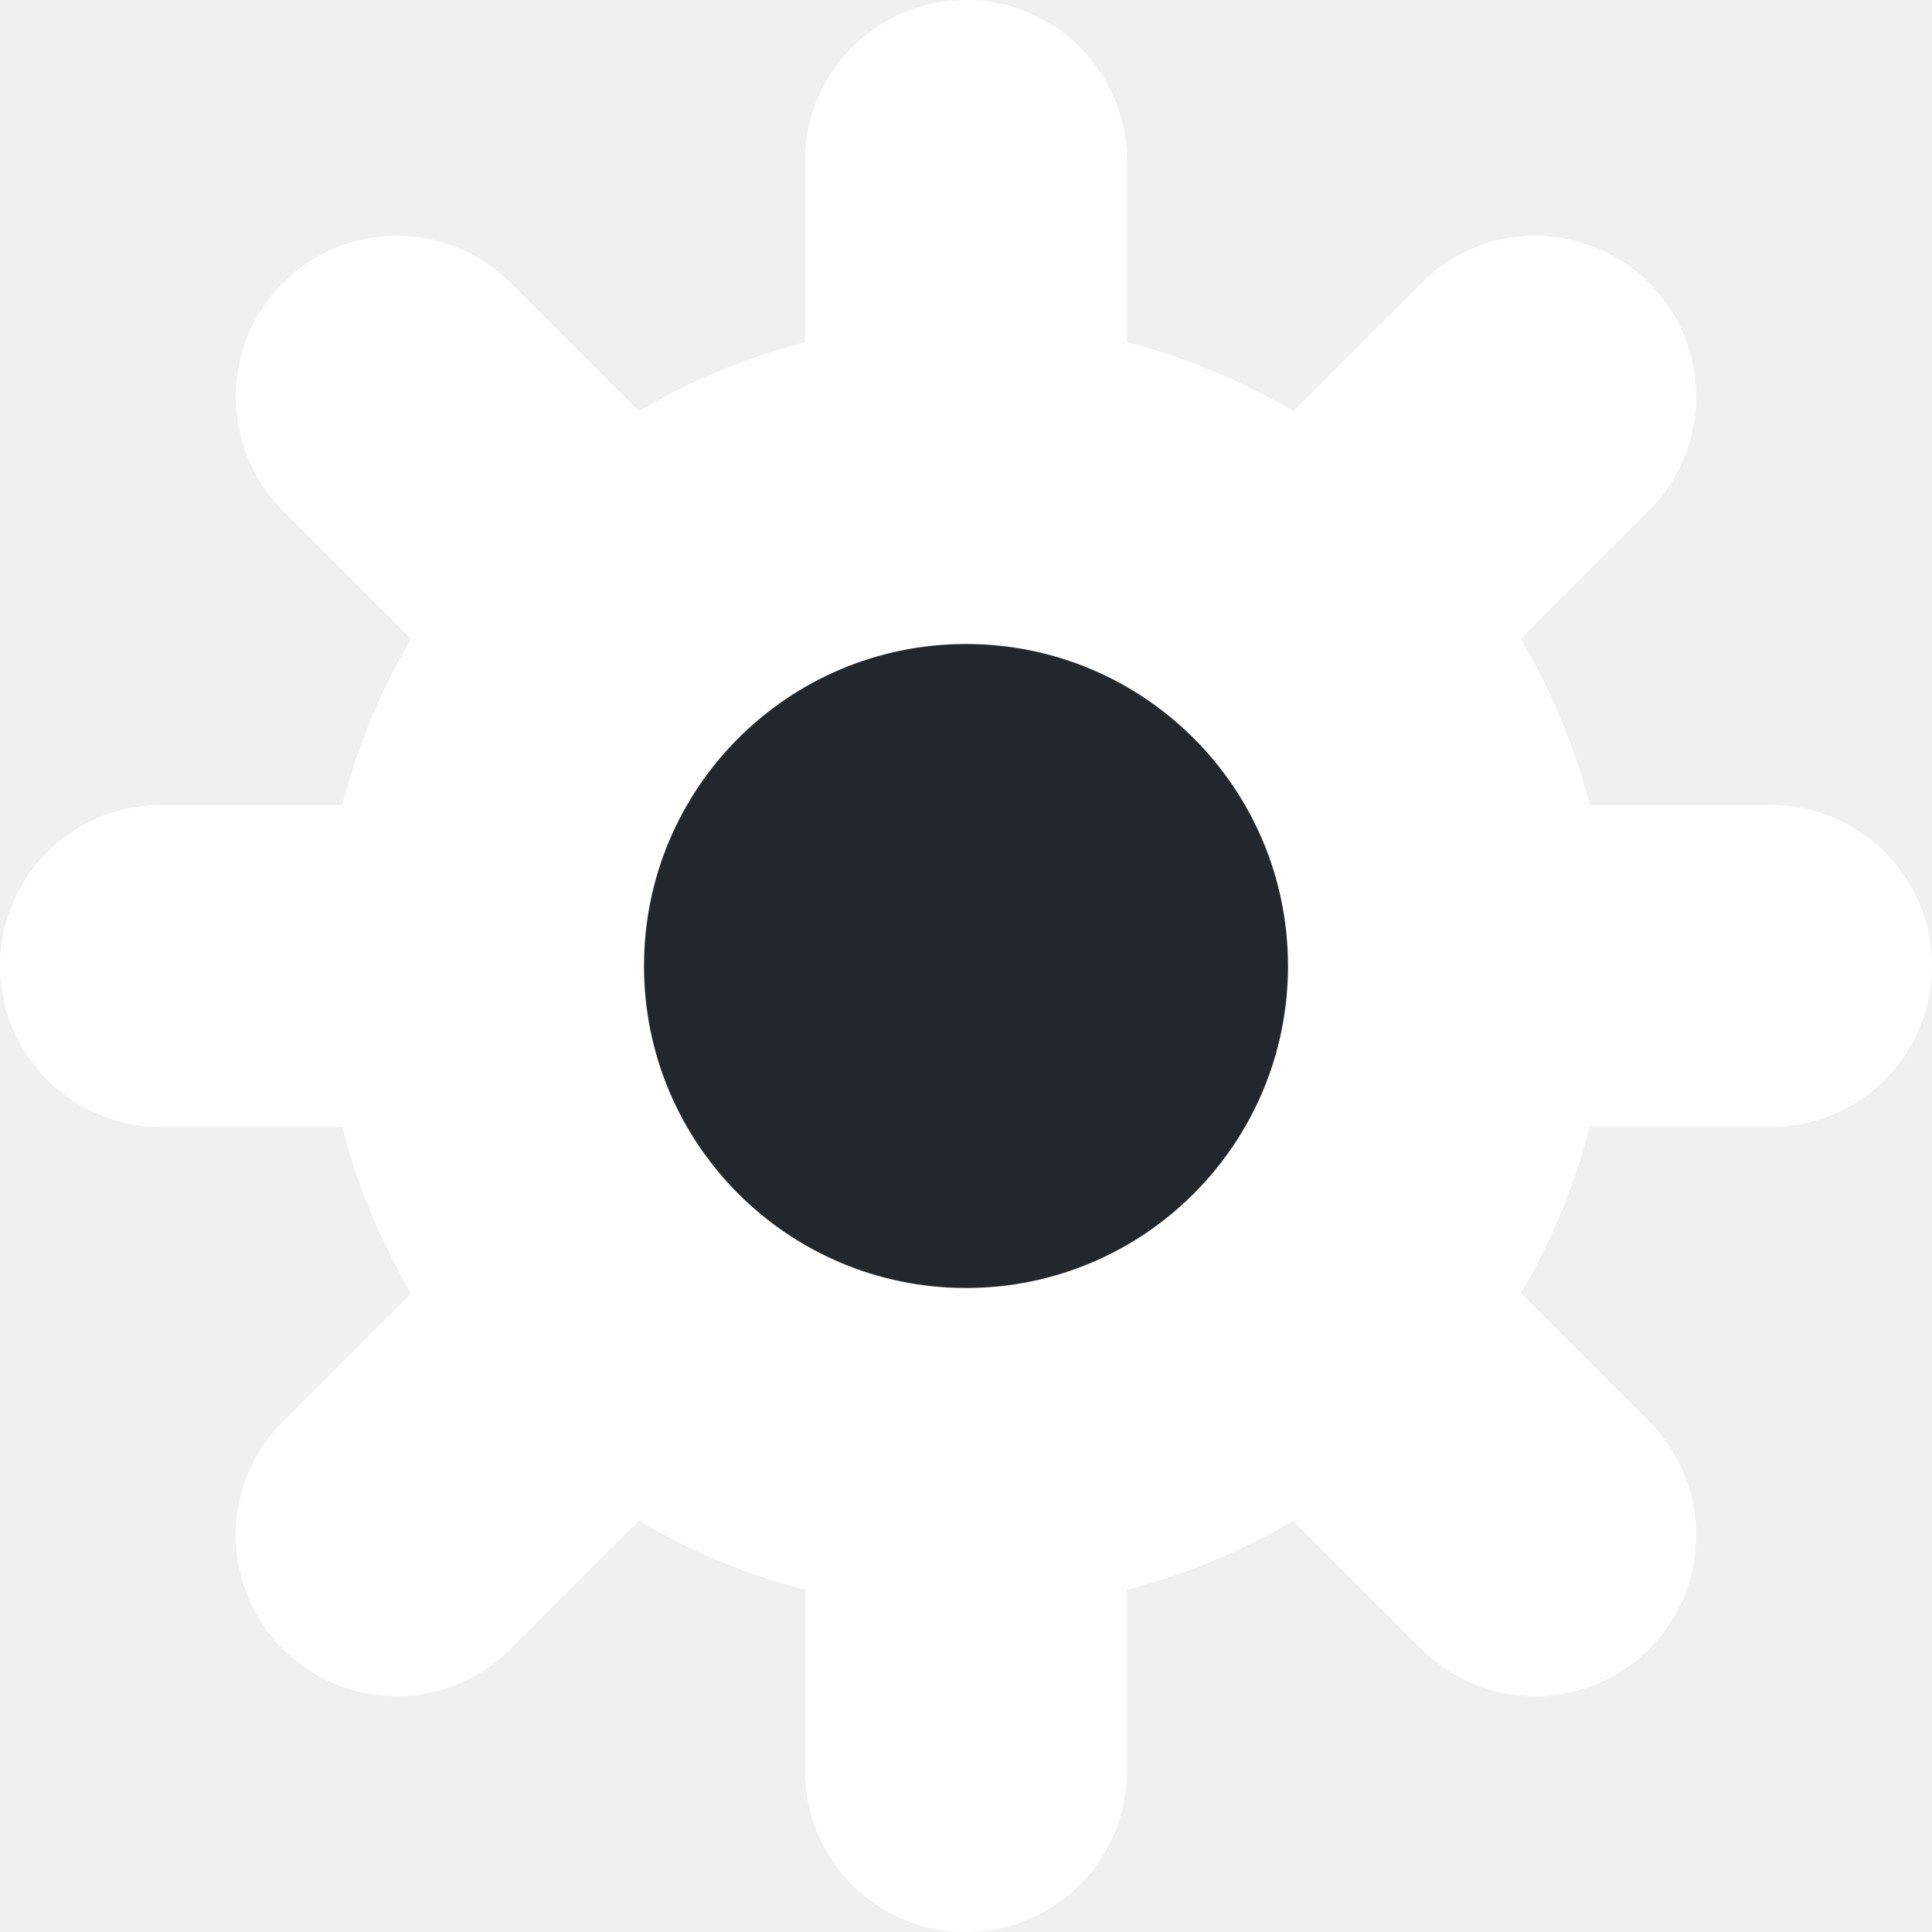
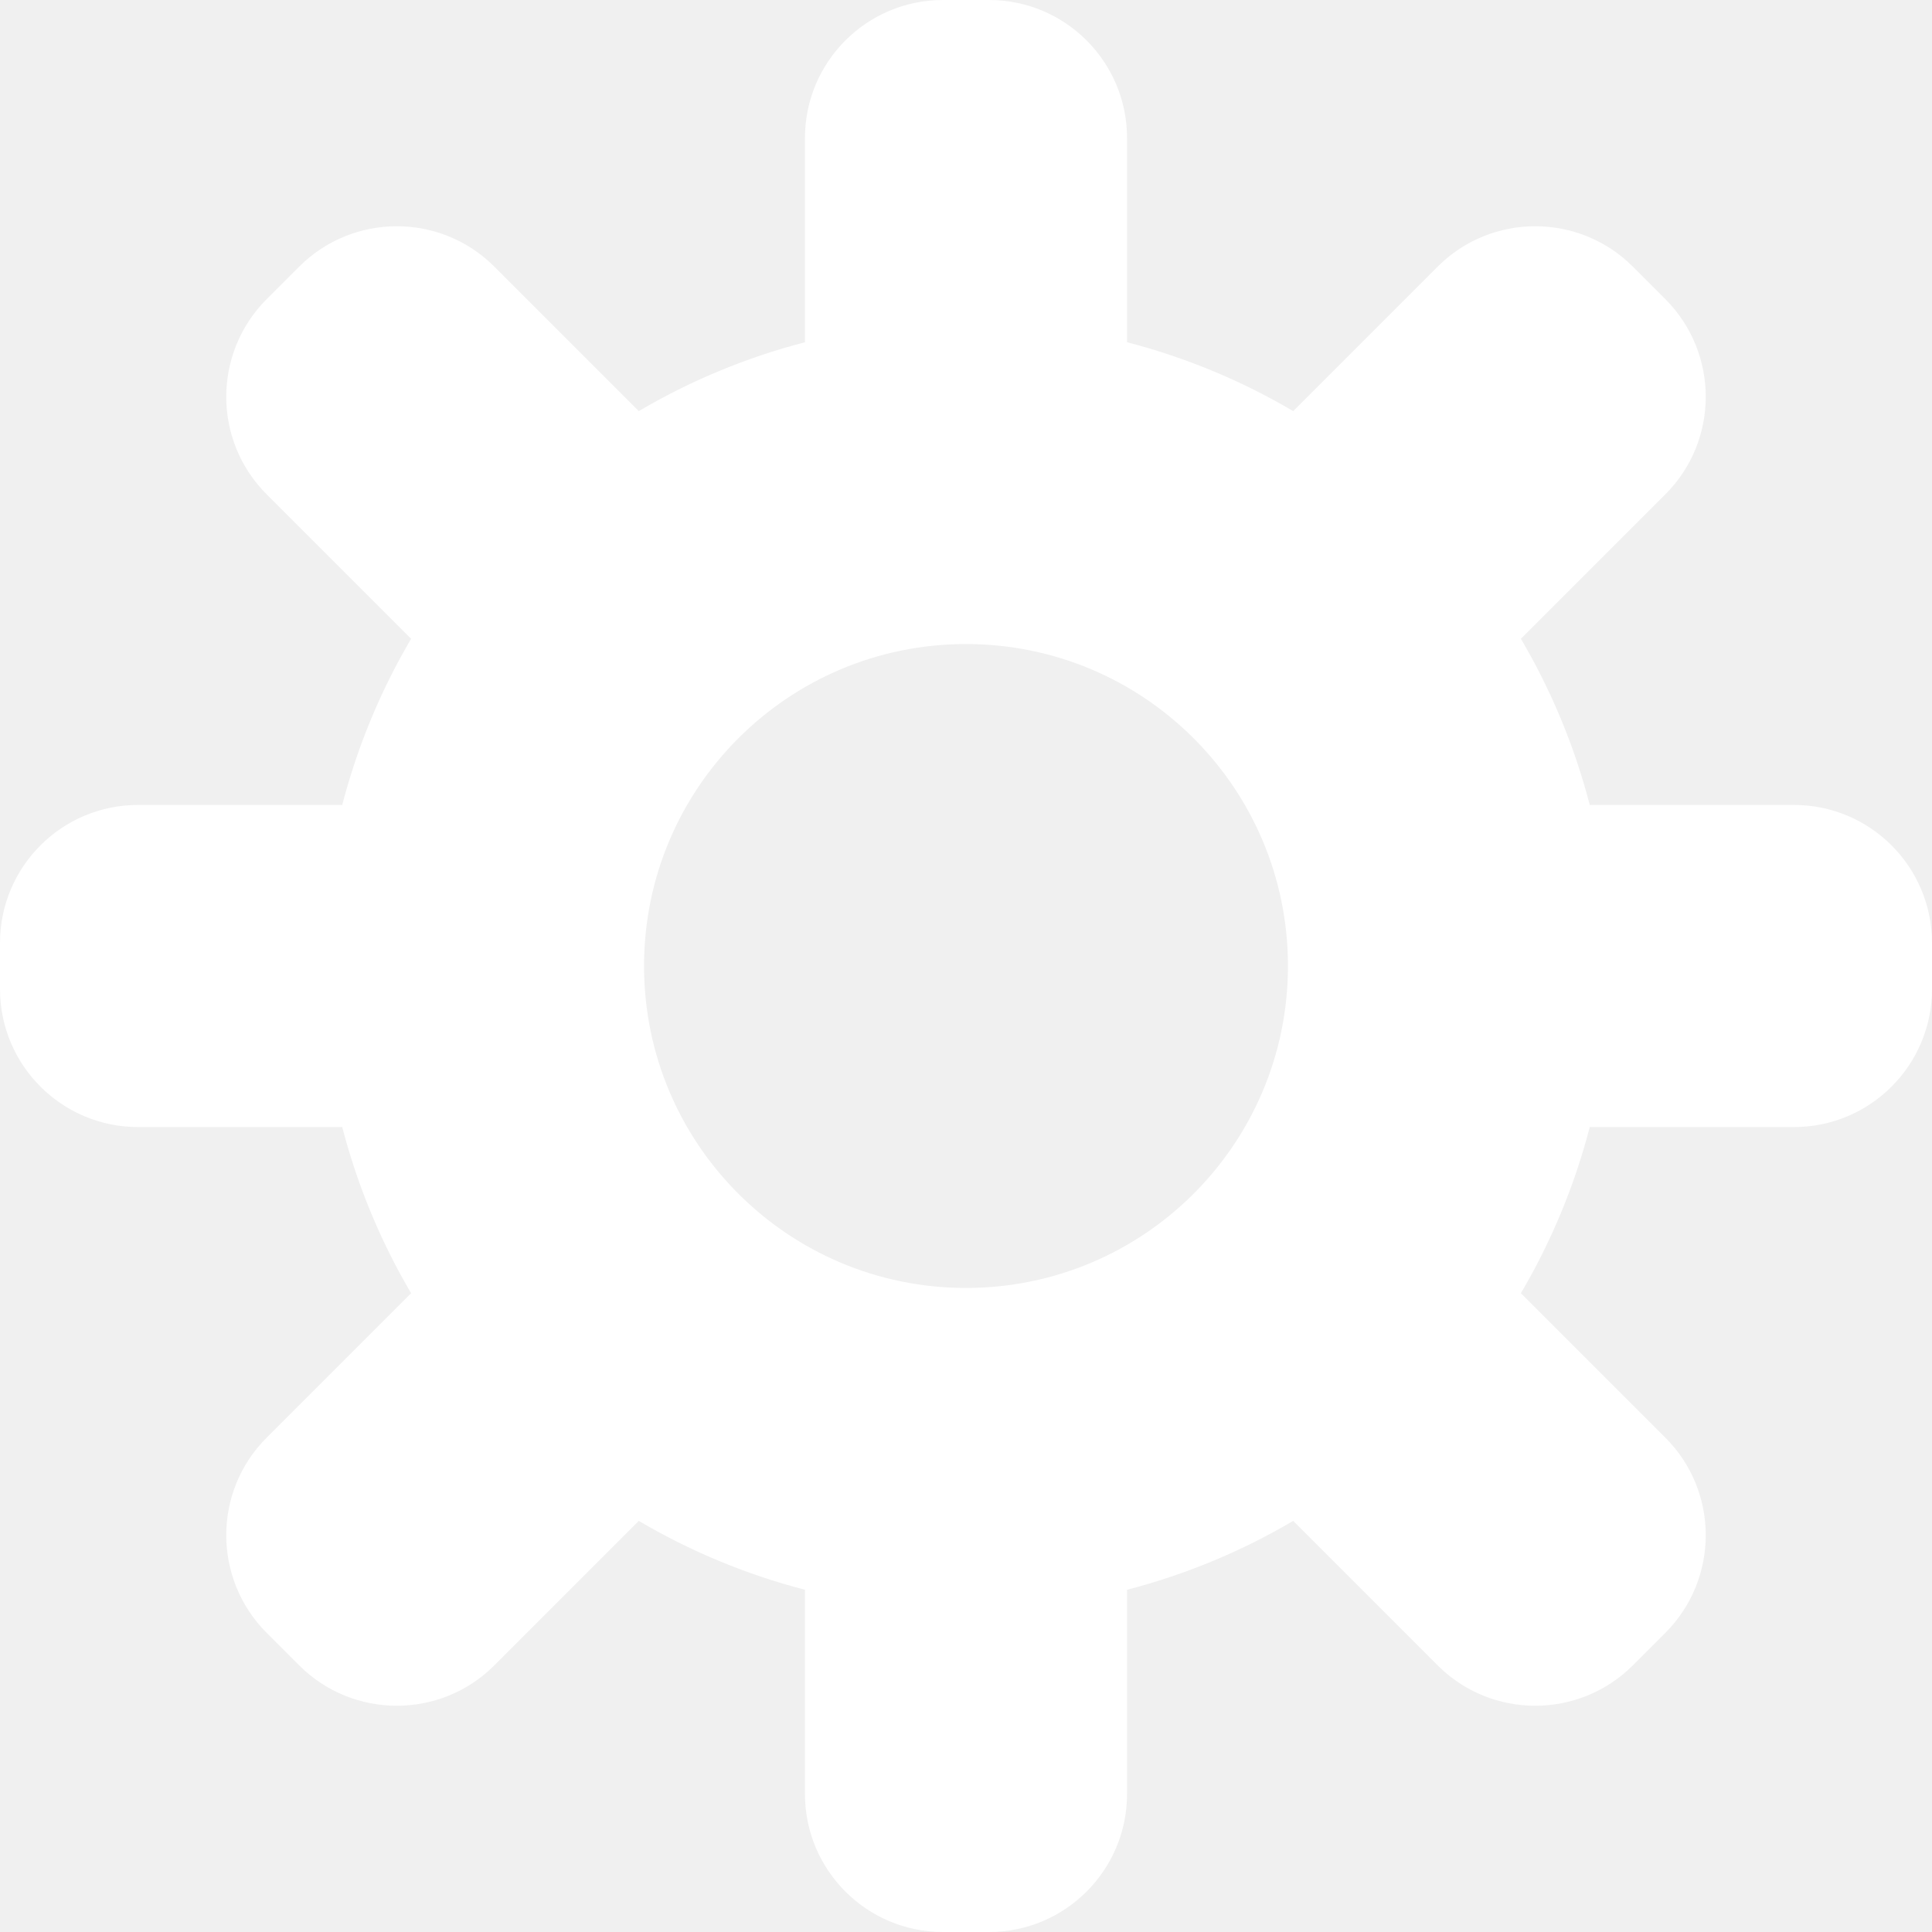
- <svg xmlns="http://www.w3.org/2000/svg" width="12px" height="12px" viewBox="0 0 12 12" version="1.1">
+ <svg xmlns="http://www.w3.org/2000/svg" width="14px" height="14px" viewBox="0 0 14 14" version="1.1">
  <defs />
-   <g id="Layouts" stroke="none" stroke-width="1" fill="none" fill-rule="evenodd">
-     <g id="Header---PE" transform="translate(-1120, -24)">
-       <g id="Global-Header">
-         <g id="Group-2" transform="translate(1061, 24)">
-           <g id="Group" transform="translate(59, 0)">
-             <rect id="Rectangle-11" fill="white" x="5" y="0" width="2" height="12" rx="1" />
-             <rect id="Rectangle-11" fill="white" transform="translate(6, 6) rotate(-270) translate(-6, -6) " x="5" y="0" width="2" height="12" rx="1" />
-             <rect id="Rectangle-11" fill="white" transform="translate(6, 6) rotate(-225) translate(-6, -6) " x="5" y="0" width="2" height="12" rx="1" />
-             <rect id="Rectangle-11" fill="white" transform="translate(6, 6) rotate(-135) translate(-6, -6) " x="5" y="1.42e-14" width="2" height="12" rx="1" />
-             <path d="M6,10 C3.791,10 2,8.209 2,6 C2,3.791 3.791,2 6,2 C8.209,2 10,3.791 10,6 C10,8.209 8.209,10 6,10 Z" id="Oval" fill="white" fill-rule="nonzero" />
-             <path d="M6,8 C7.105,8 8,7.105 8,6 C8,4.895 7.105,4 6,4 C4.895,4 4,4.895 4,6 C4,7.105 4.895,8 6,8 Z" id="Path" fill="#22272E" />
-           </g>
-         </g>
+   <g id="Page-1" stroke="none" stroke-width="1" fill="none" fill-rule="evenodd">
+     <g id="Artboard" transform="translate(-16, -8)" fill="#FFFFFF" fill-rule="nonzero">
+       <g id="gear" transform="translate(16, 8)">
+         <path d="M8.167,2.48 C8.595,2.591 8.999,2.76 9.371,2.979 L10.418,1.932 C10.808,1.542 11.441,1.542 11.832,1.932 L12.068,2.168 C12.458,2.559 12.458,3.192 12.068,3.582 L11.021,4.629 C11.24,5.001 11.409,5.405 11.52,5.833 L13,5.833 C13.552,5.833 14,6.281 14,6.833 L14,7.167 C14,7.719 13.552,8.167 13,8.167 L11.52,8.167 C11.409,8.595 11.24,8.999 11.021,9.371 L12.068,10.418 C12.458,10.808 12.458,11.441 12.068,11.832 L11.832,12.068 C11.441,12.458 10.808,12.458 10.418,12.068 L9.371,11.021 C8.999,11.24 8.595,11.409 8.167,11.52 L8.167,13 C8.167,13.552 7.719,14 7.167,14 L6.833,14 C6.281,14 5.833,13.552 5.833,13 L5.833,11.52 C5.405,11.409 5.001,11.24 4.629,11.021 L3.582,12.068 C3.192,12.458 2.559,12.458 2.168,12.068 L1.932,11.832 C1.542,11.441 1.542,10.808 1.932,10.418 L2.979,9.371 C2.76,8.999 2.591,8.595 2.48,8.167 L1,8.167 C0.448,8.167 0,7.719 0,7.167 L0,6.833 C0,6.281 0.448,5.833 1,5.833 L2.48,5.833 C2.591,5.405 2.76,5.001 2.979,4.629 L1.932,3.582 C1.542,3.192 1.542,2.559 1.932,2.168 L2.168,1.932 C2.559,1.542 3.192,1.542 3.582,1.932 L4.629,2.979 C5.001,2.76 5.405,2.591 5.833,2.48 L5.833,1 C5.833,0.448 6.281,1.01453063e-16 6.833,0 L7.167,0 C7.719,-1.01453063e-16 8.167,0.448 8.167,1 L8.167,2.48 Z M7,9.333 C8.289,9.333 9.333,8.289 9.333,7 C9.333,5.711 8.289,4.667 7,4.667 C5.711,4.667 4.667,5.711 4.667,7 C4.667,8.289 5.711,9.333 7,9.333 Z" id="Combined-Shape" />
      </g>
    </g>
  </g>
</svg>
